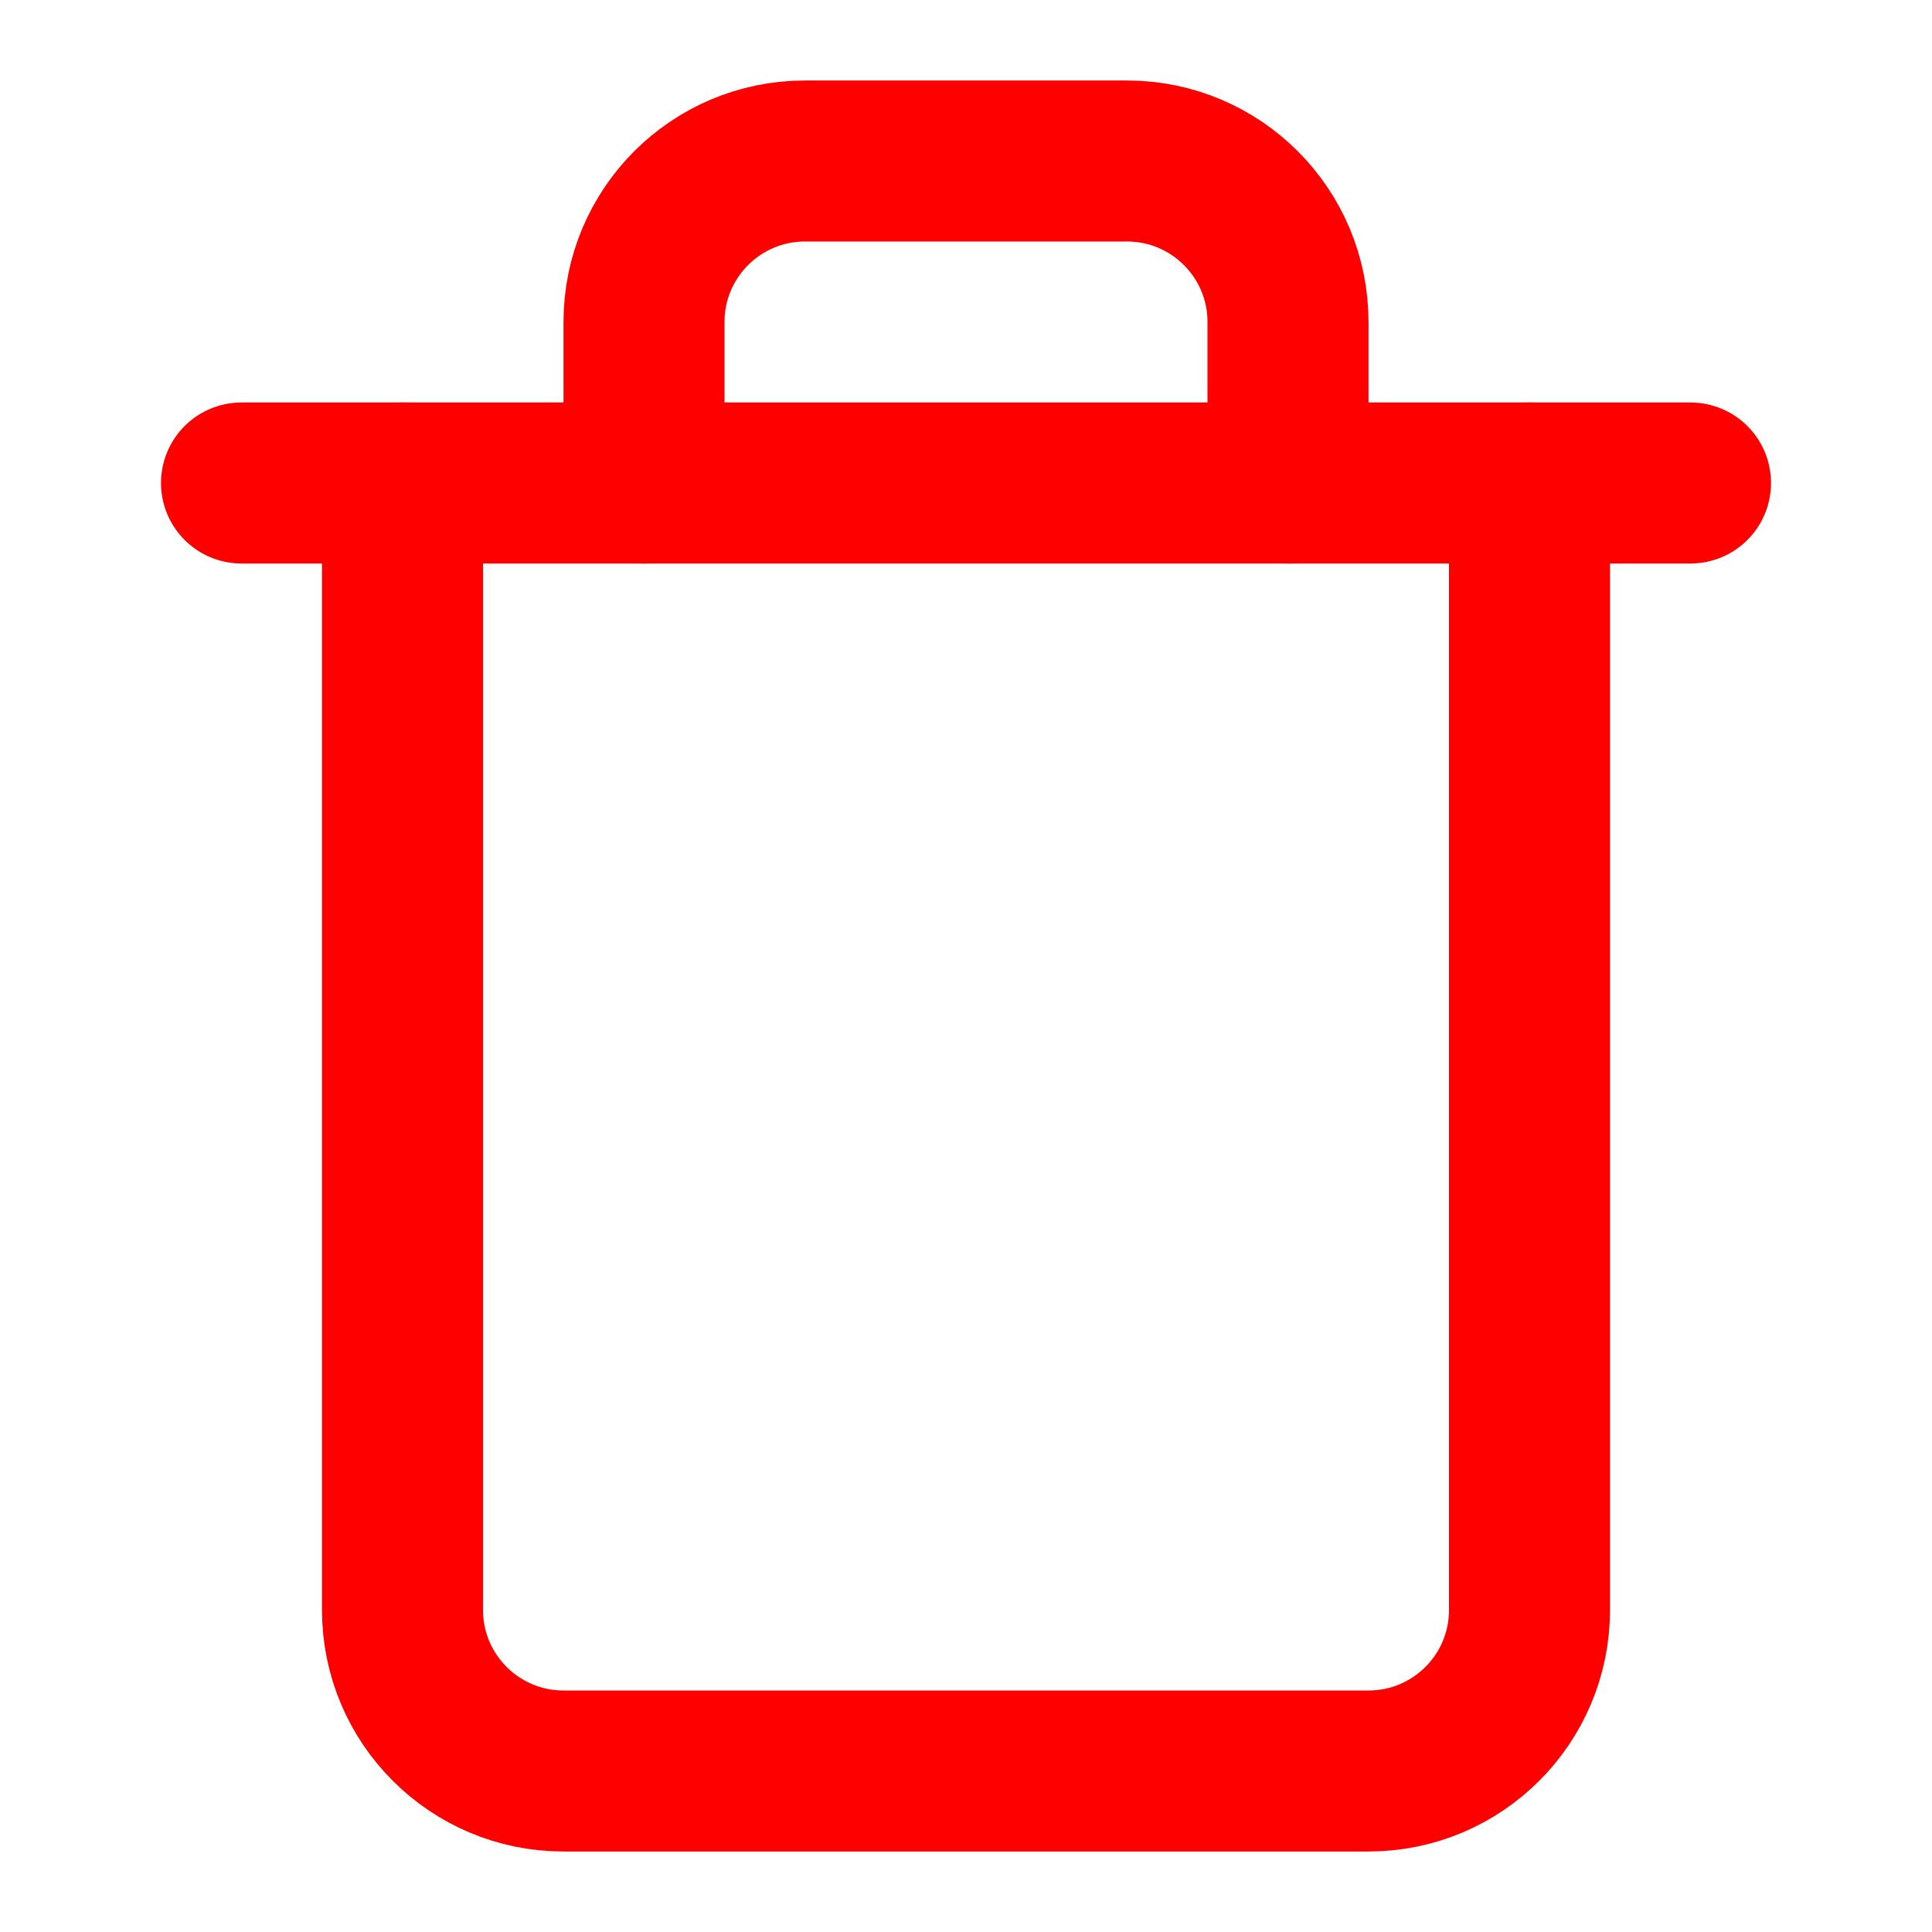
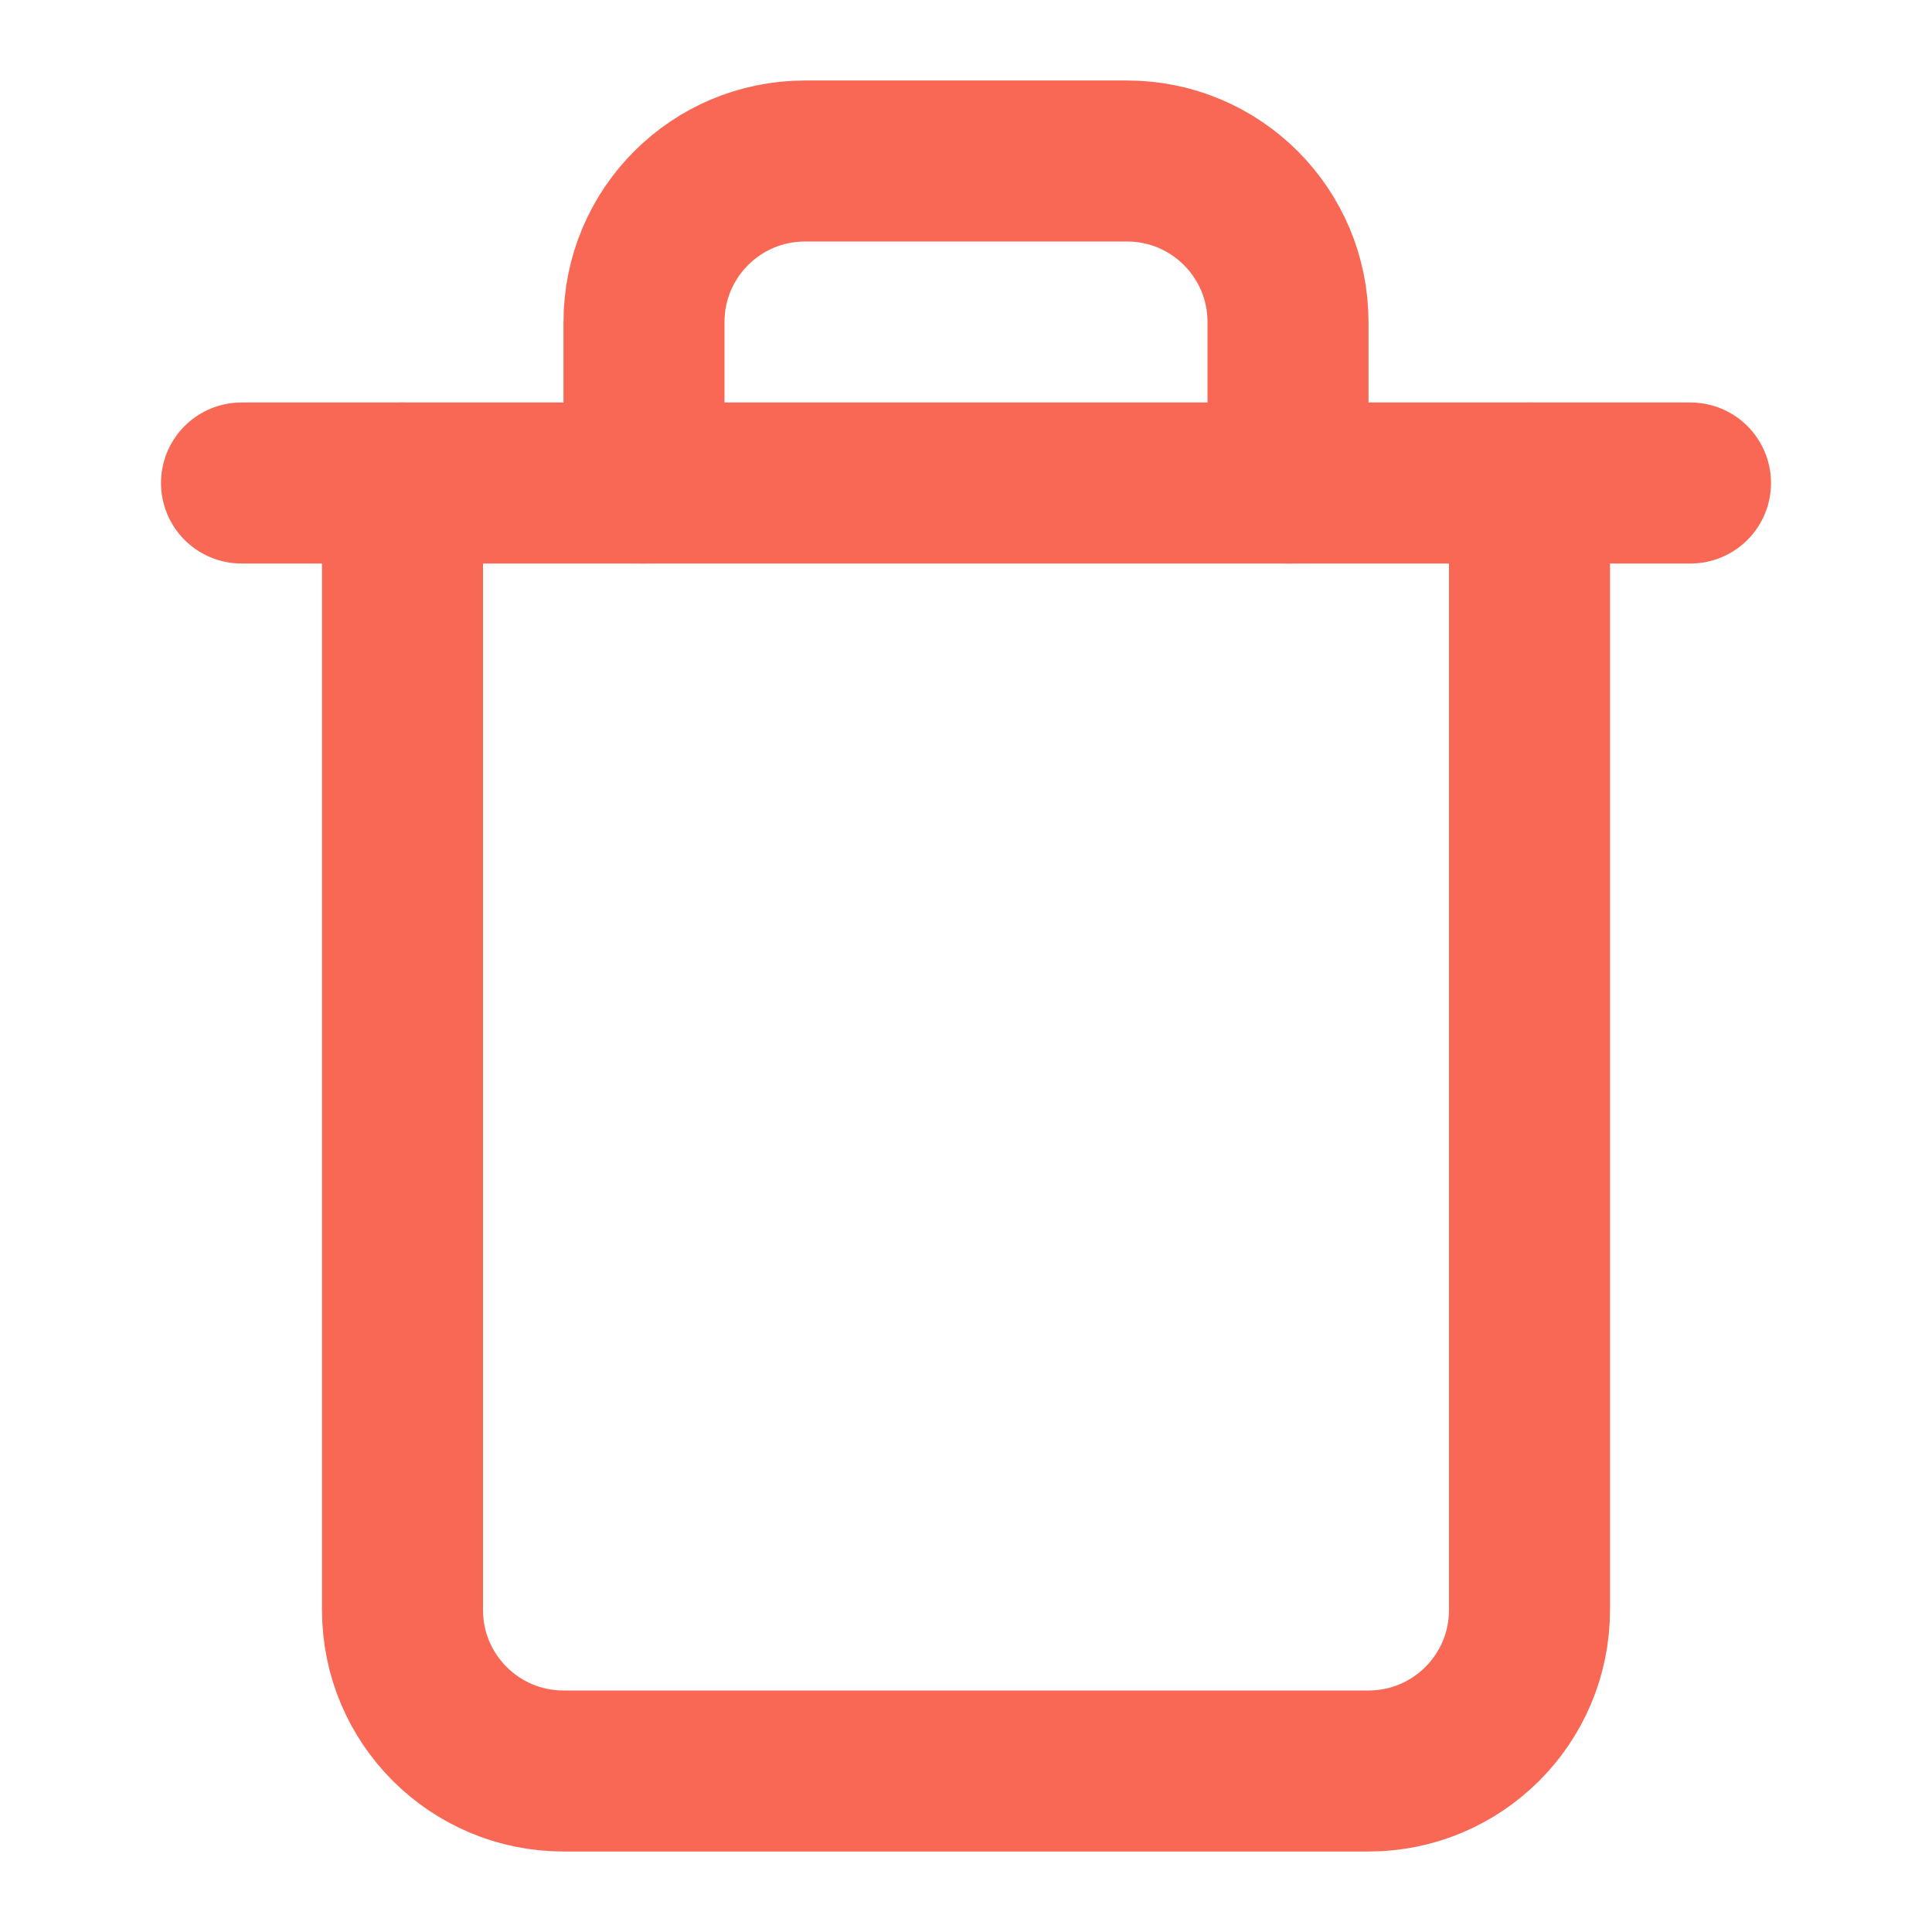
- <svg xmlns="http://www.w3.org/2000/svg" stroke="red" fill="none" stroke-width="2" viewBox="0 0 24 24" stroke-linecap="round" stroke-linejoin="round" height="1em" width="1em">
+ <svg xmlns="http://www.w3.org/2000/svg" stroke="#F96854" fill="none" stroke-width="2" viewBox="0 0 24 24" stroke-linecap="round" stroke-linejoin="round" height="1em" width="1em">
  <polyline points="3 6 5 6 21 6" />
  <path d="M19 6v14a2 2 0 0 1-2 2H7a2 2 0 0 1-2-2V6m3 0V4a2 2 0 0 1 2-2h4a2 2 0 0 1 2 2v2" />
</svg>
